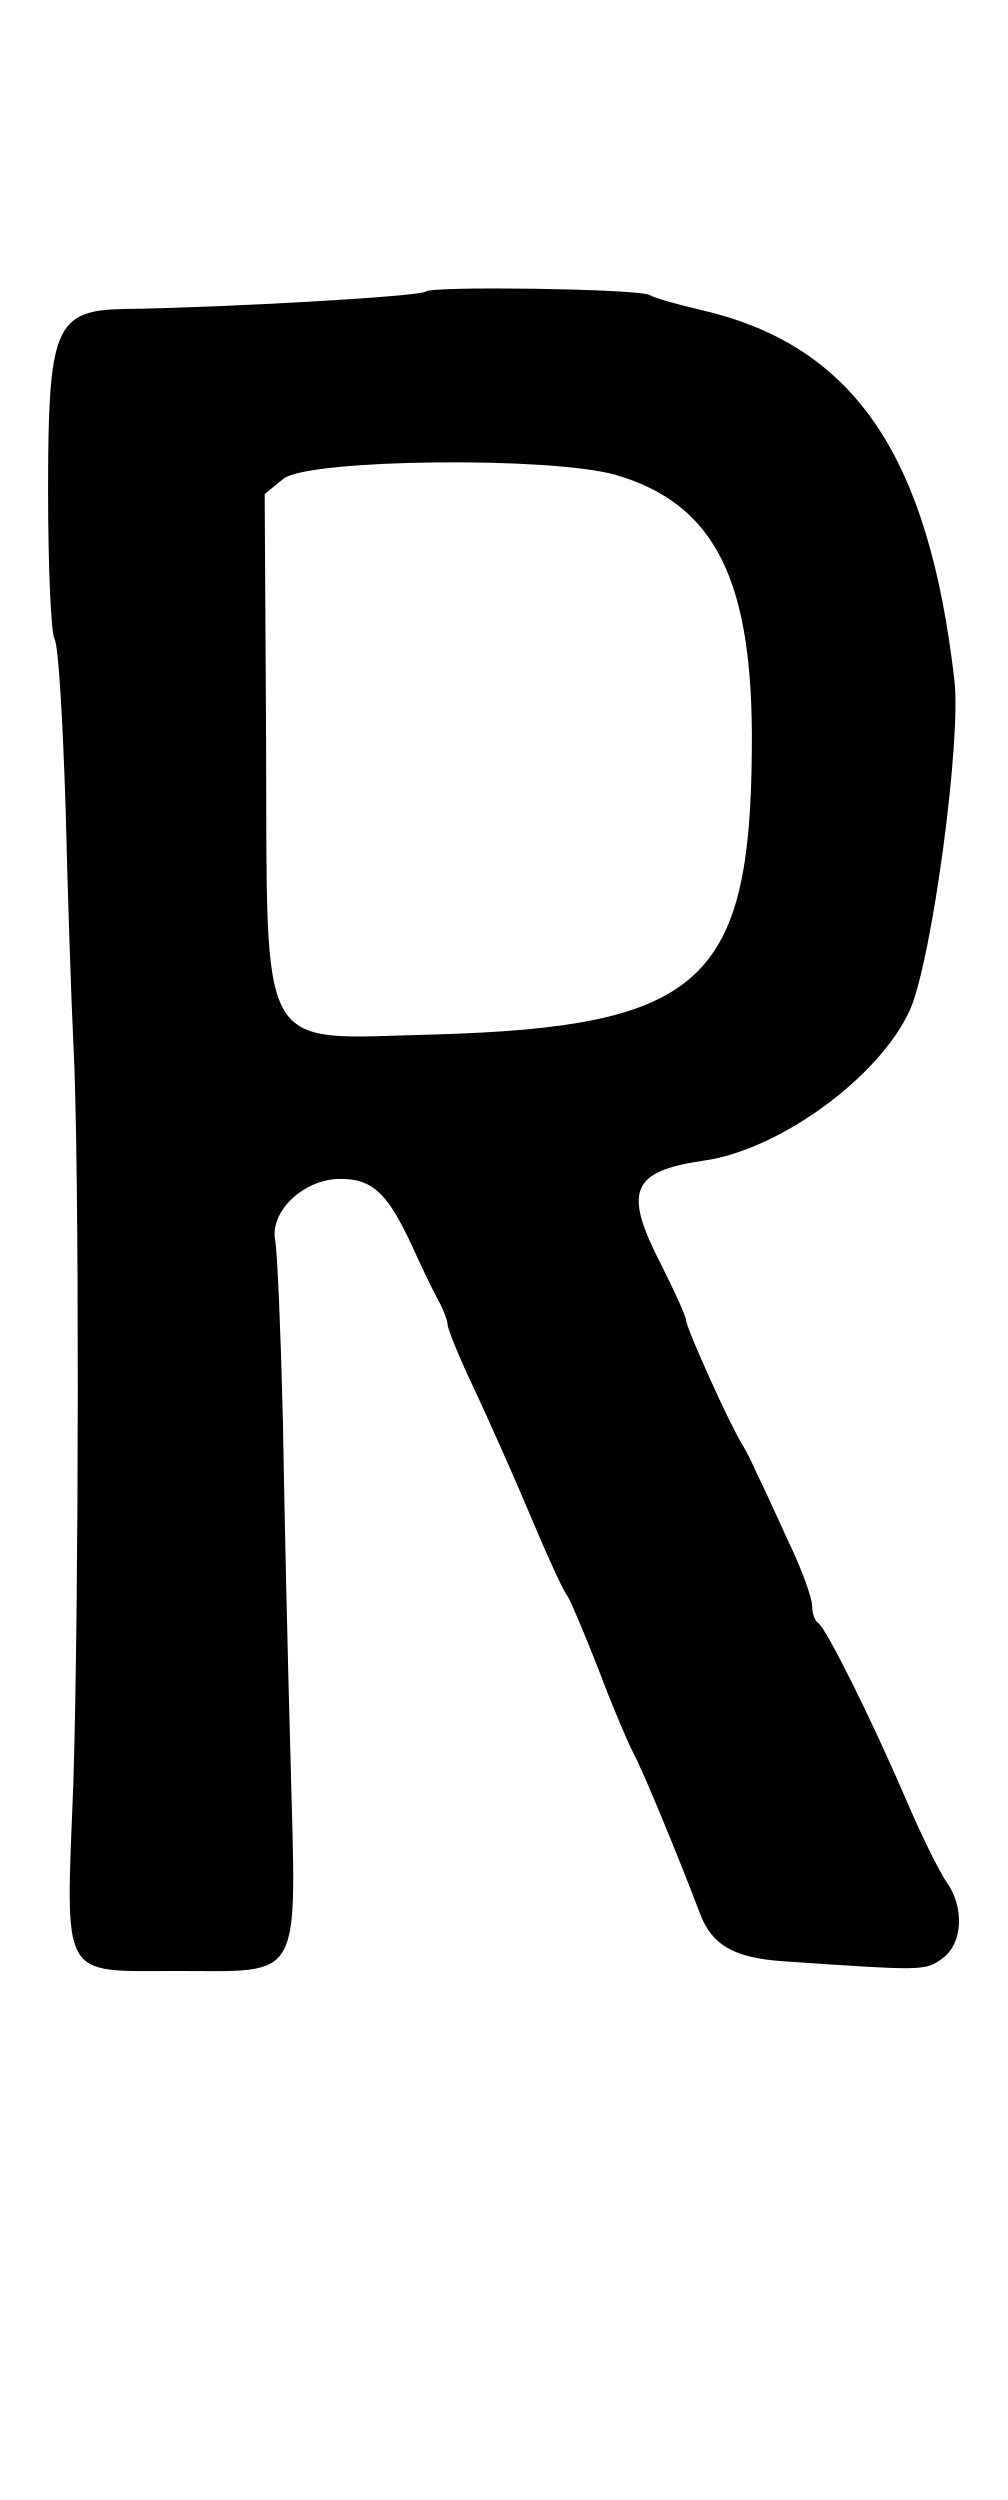
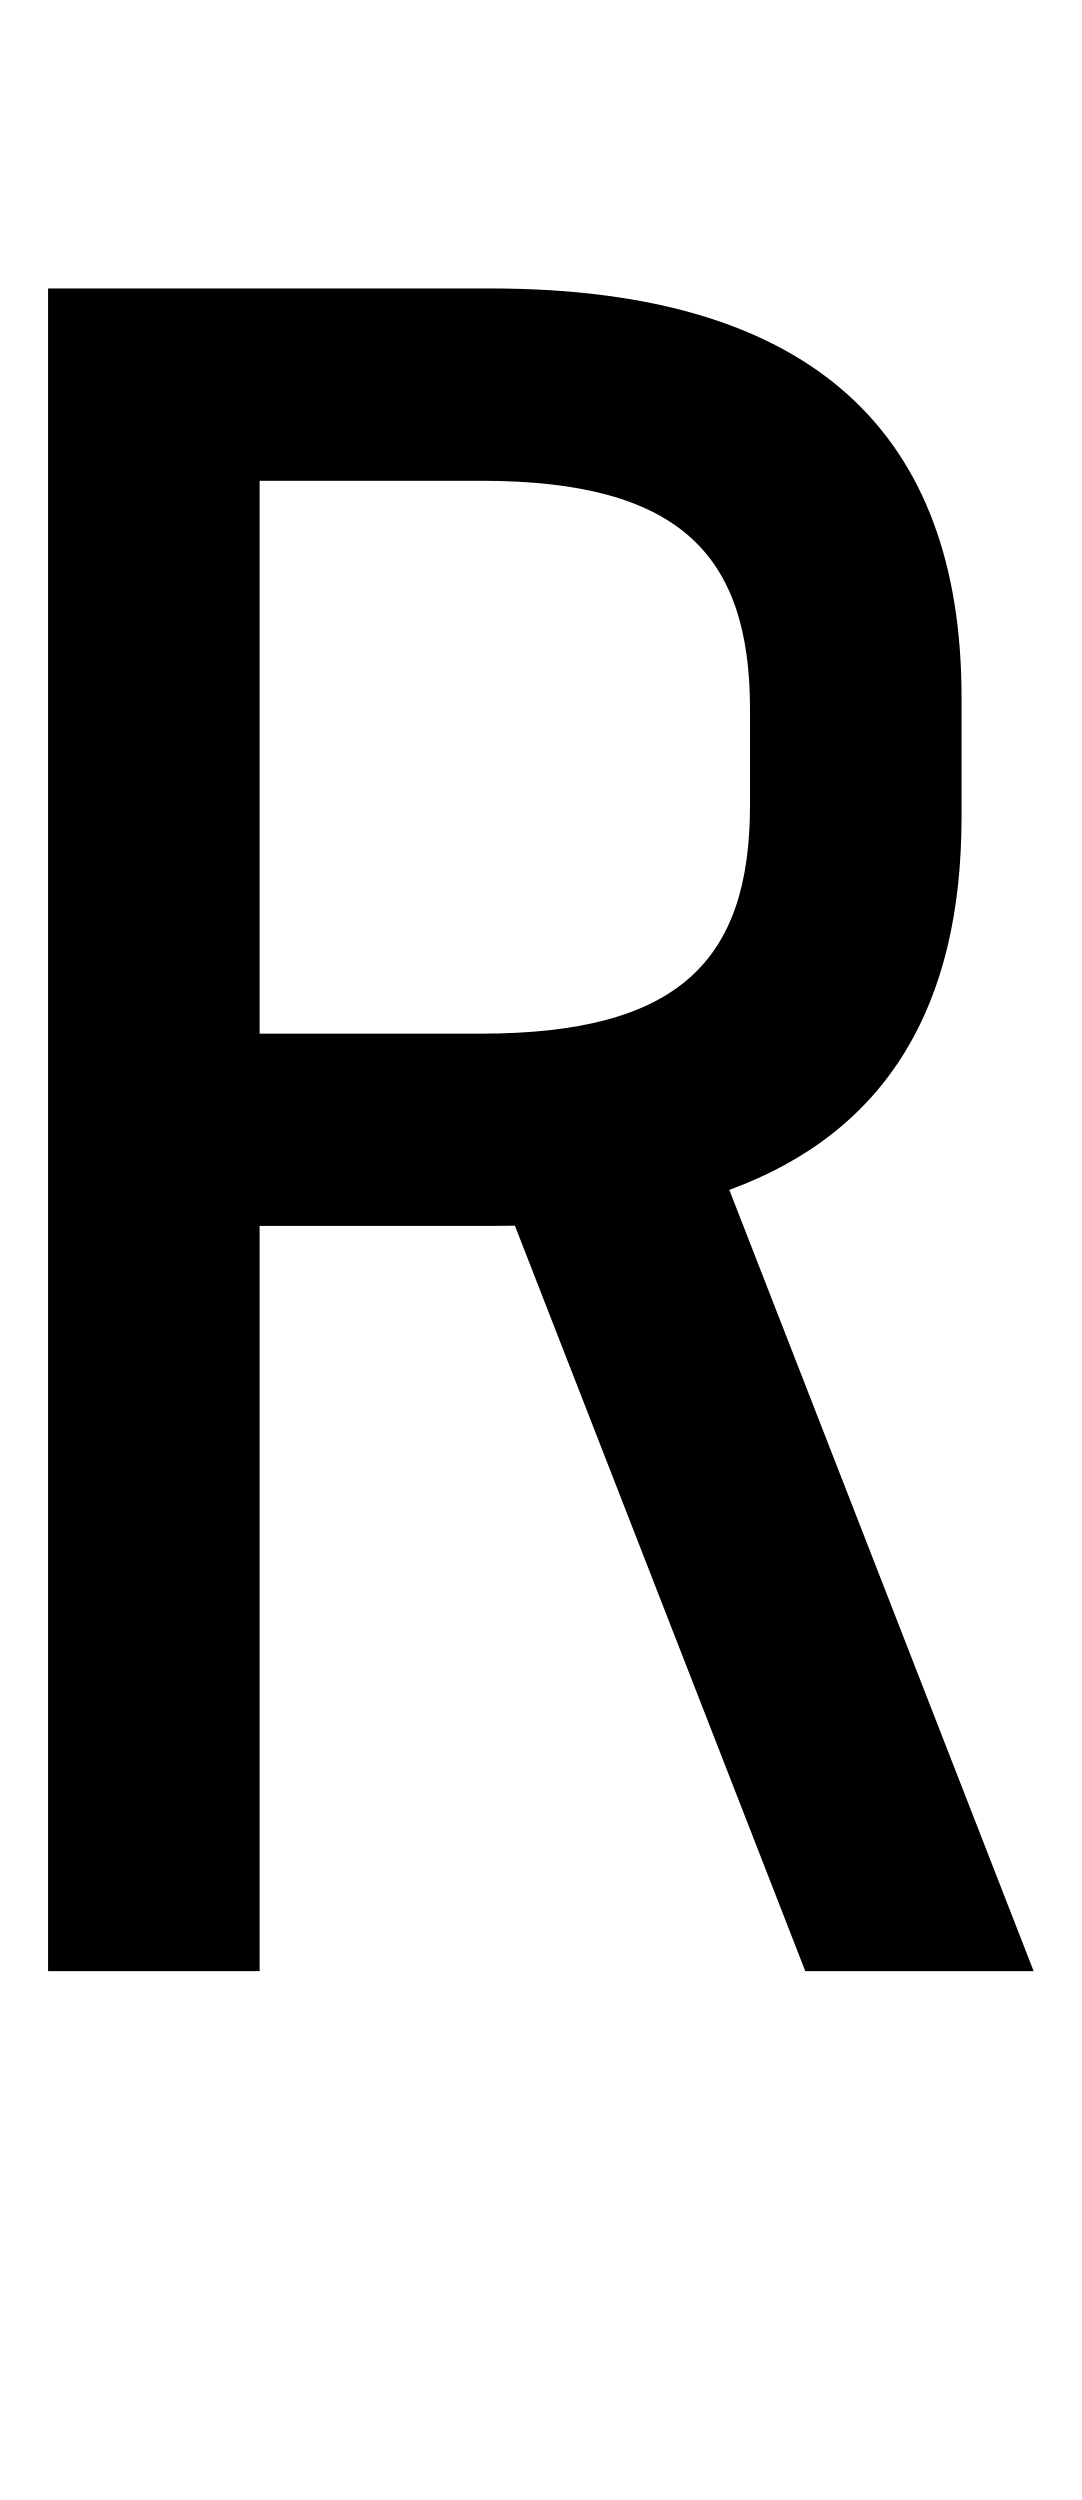
- <svg xmlns="http://www.w3.org/2000/svg" viewBox="-20 -820 418.964 1040">
-   <path transform="scale(1,-1)" d="M157.172 698.744C155.422 696.703 74.066 692.037 31.201 691.454C2.916 690.871 0.0 683.581 0.0 616.222C0.0 585.02 1.166 557.319 2.624 554.403C4.374 551.487 6.124 519.994 7.29 483.836C8.165 447.969 9.623 404.229 10.498 386.441C13.122 338.328 12.83 150.246 10.498 77.929C7.29 -4.593 4.666 0.072 53.363 0.072C106.725 0.072 103.226 -5.76 100.893 87.261C99.727 128.376 98.269 192.236 97.686 228.978C96.811 266.011 95.353 299.545 94.478 303.919C92.145 316.166 106.434 329.58 121.597 329.58C135.01 329.58 141.134 323.748 151.34 301.878C154.839 294.004 159.796 283.798 162.129 279.424C164.462 275.342 166.212 270.385 166.212 268.927C166.212 267.177 171.169 254.93 177.584 241.517C183.708 228.395 194.497 204.192 201.203 188.154C207.91 172.116 214.617 157.536 216.075 156.078C217.241 154.328 223.073 140.623 228.905 125.752C234.446 110.88 241.153 95.134 243.485 90.76C247.276 83.761 262.148 47.895 271.187 23.984C276.144 10.862 285.184 5.613 305.304 4.155C364.499 0.072 364.791 0.072 372.081 5.321C380.537 11.445 381.412 26.608 373.539 37.397C370.623 41.771 363.333 56.351 357.501 70.056C342.338 105.34 323.675 142.664 320.468 144.706C319.01 145.58 317.843 148.788 317.843 151.996C317.843 155.203 313.469 167.45 307.929 178.823C302.68 190.487 296.848 203.025 294.807 207.108C293.057 211.19 290.433 216.439 288.975 218.772C284.018 226.353 265.355 267.761 265.355 270.968C265.355 272.426 260.69 282.632 255.149 293.713C239.111 324.622 242.611 332.787 272.645 337.161C304.43 341.535 346.42 372.445 358.667 400.147C367.707 421.142 379.954 511.829 377.038 536.907C366.249 631.093 335.048 676.583 271.187 691.163C262.439 693.204 252.817 695.828 250.192 697.286C245.235 699.911 159.505 701.077 157.172 698.744ZM236.487 622.345C277.602 610.098 293.349 578.605 292.766 508.913C292.182 411.227 271.479 392.857 160.671 389.649C86.022 387.899 91.271 378.277 90.687 513.579L90.104 614.472L97.977 620.887C108.475 629.052 209.66 630.218 236.487 622.345Z" />
+ <svg xmlns="http://www.w3.org/2000/svg" viewBox="-20 -820 450.000 1040">
+   <path transform="scale(1,-1)" d="M0 0H88V310H184C187.448 310 190.847 310.039 194.198 310.117L315 0H410L283.399 325.005C349.344 349.166 380 402.019 380 480V530C380 639 319 700 184 700H0ZM88 390V620H180C262 620 292 590 292 525V485C292 420 262 390 180 390Z" />
</svg>
